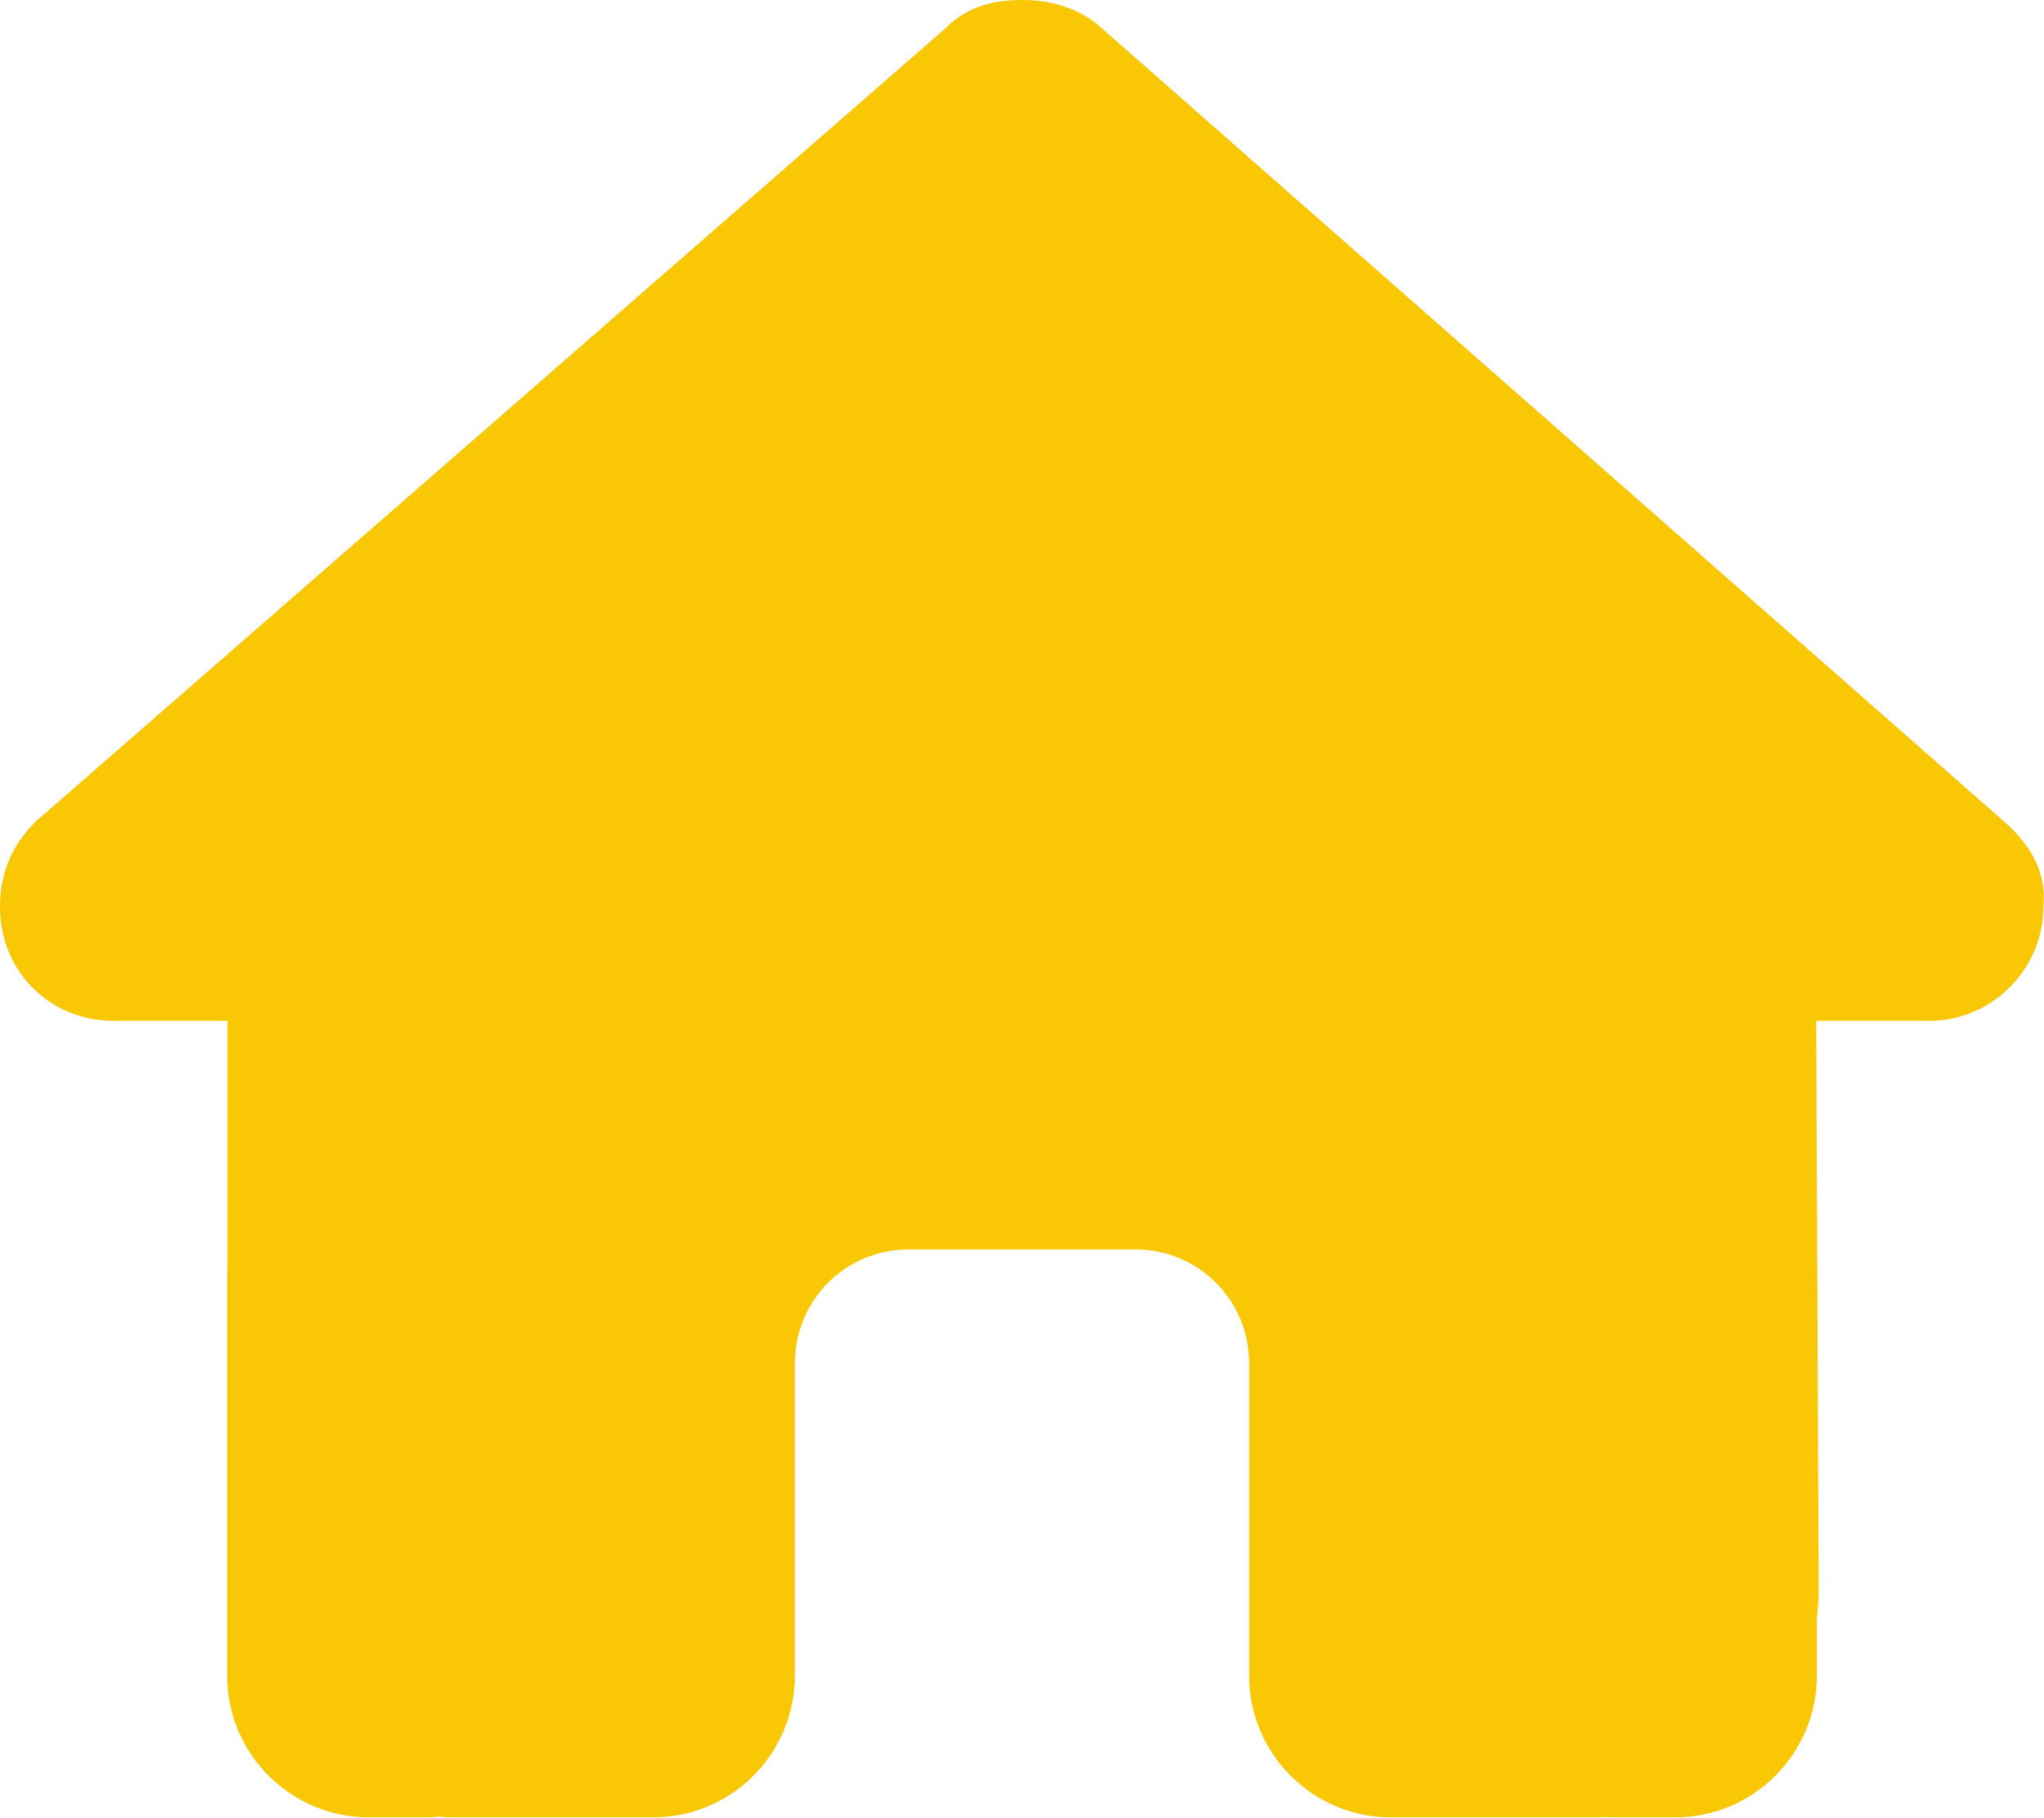
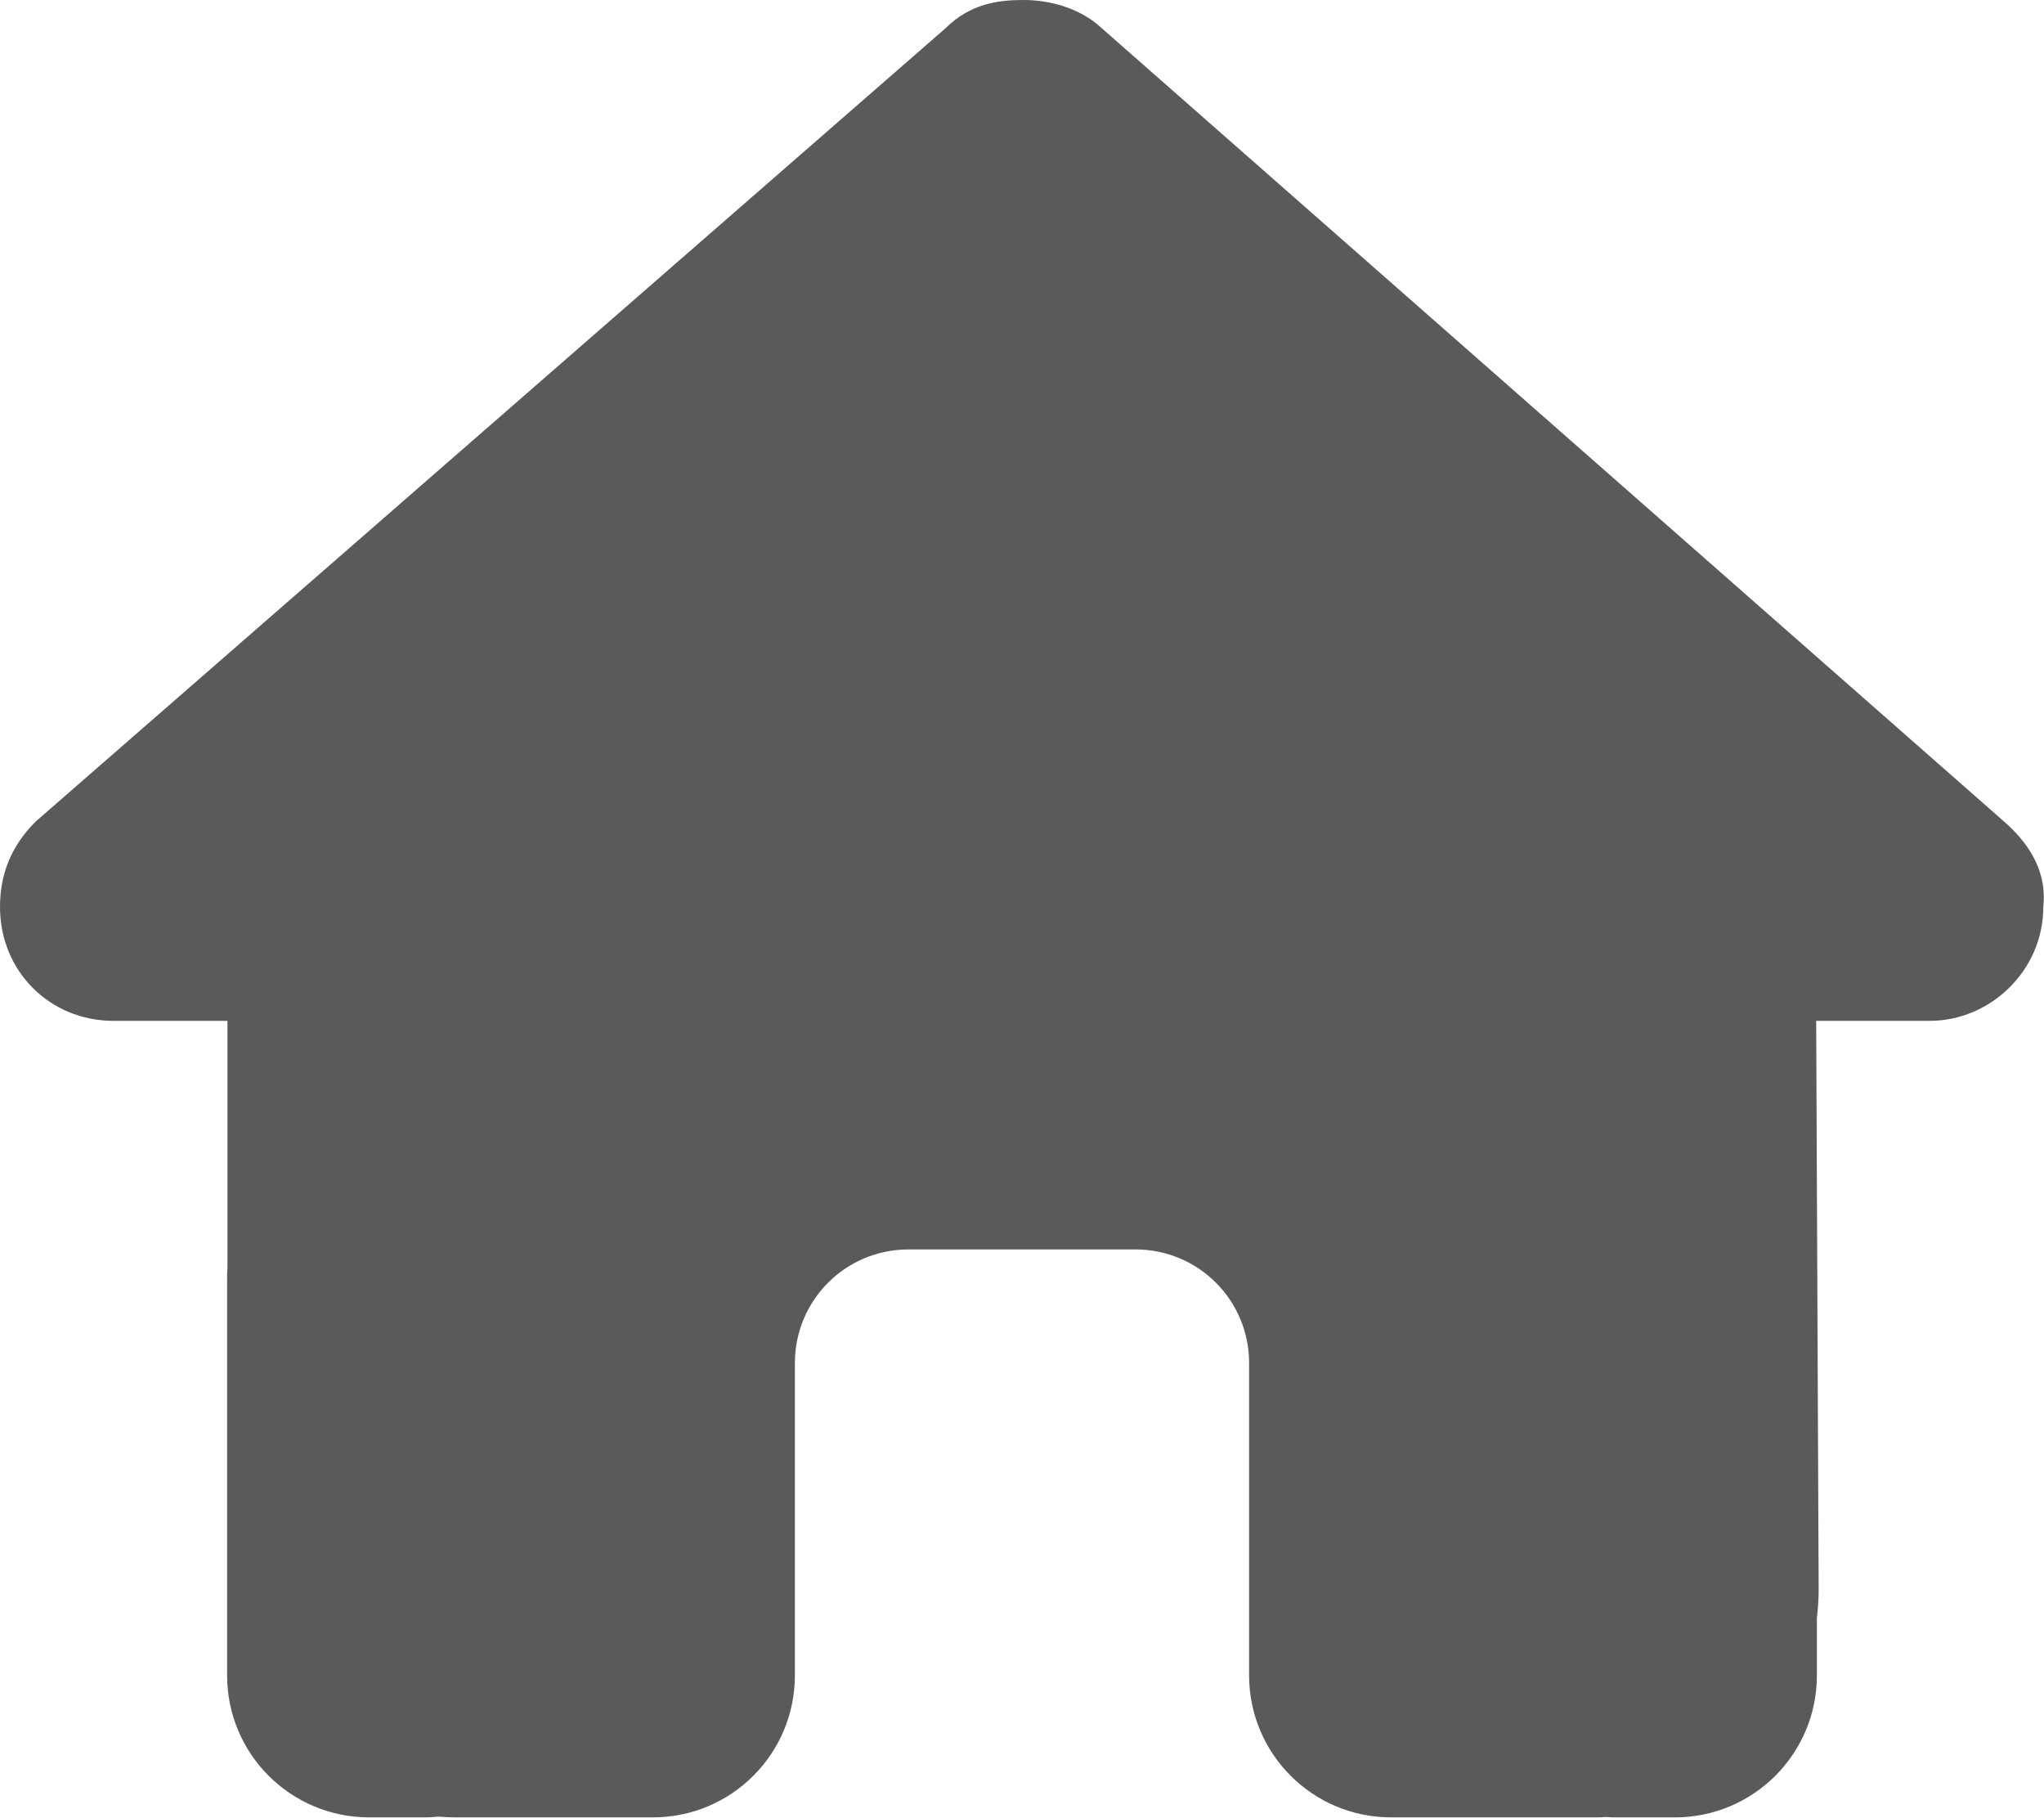
<svg xmlns="http://www.w3.org/2000/svg" height="1em" viewBox="0 0 576 512">
-   <path d="M575.8 255.5c0 18-15 32.1-32 32.1h-32l.7 160.2c0 2.7-.2 5.4-.5 8.1V472c0 22.1-17.9 40-40 40H456c-1.1 0-2.2 0-3.3-.1c-1.4 .1-2.8 .1-4.2 .1H416 392c-22.1 0-40-17.9-40-40V448 384c0-17.7-14.3-32-32-32H256c-17.7 0-32 14.3-32 32v64 24c0 22.1-17.9 40-40 40H160 128.1c-1.5 0-3-.1-4.5-.2c-1.2 .1-2.4 .2-3.6 .2H104c-22.1 0-40-17.9-40-40V360c0-.9 0-1.9 .1-2.8V287.6H32c-18 0-32-14-32-32.1c0-9 3-17 10-24L266.4 8c7-7 15-8 22-8s15 2 21 7L564.8 231.5c8 7 12 15 11 24z" fill="#f9c704" />
+   <path d="M575.8 255.5c0 18-15 32.1-32 32.1h-32l.7 160.2c0 2.7-.2 5.4-.5 8.1V472c0 22.1-17.9 40-40 40H456c-1.1 0-2.2 0-3.3-.1c-1.4 .1-2.8 .1-4.2 .1H416 392c-22.1 0-40-17.9-40-40V448 384c0-17.7-14.3-32-32-32H256c-17.7 0-32 14.3-32 32v64 24c0 22.1-17.9 40-40 40H160 128.1c-1.5 0-3-.1-4.5-.2c-1.2 .1-2.4 .2-3.6 .2H104c-22.1 0-40-17.9-40-40V360c0-.9 0-1.9 .1-2.8V287.6H32c-18 0-32-14-32-32.1c0-9 3-17 10-24L266.4 8c7-7 15-8 22-8s15 2 21 7L564.8 231.5c8 7 12 15 11 24z" fill="#5a5a5a" />
</svg>
